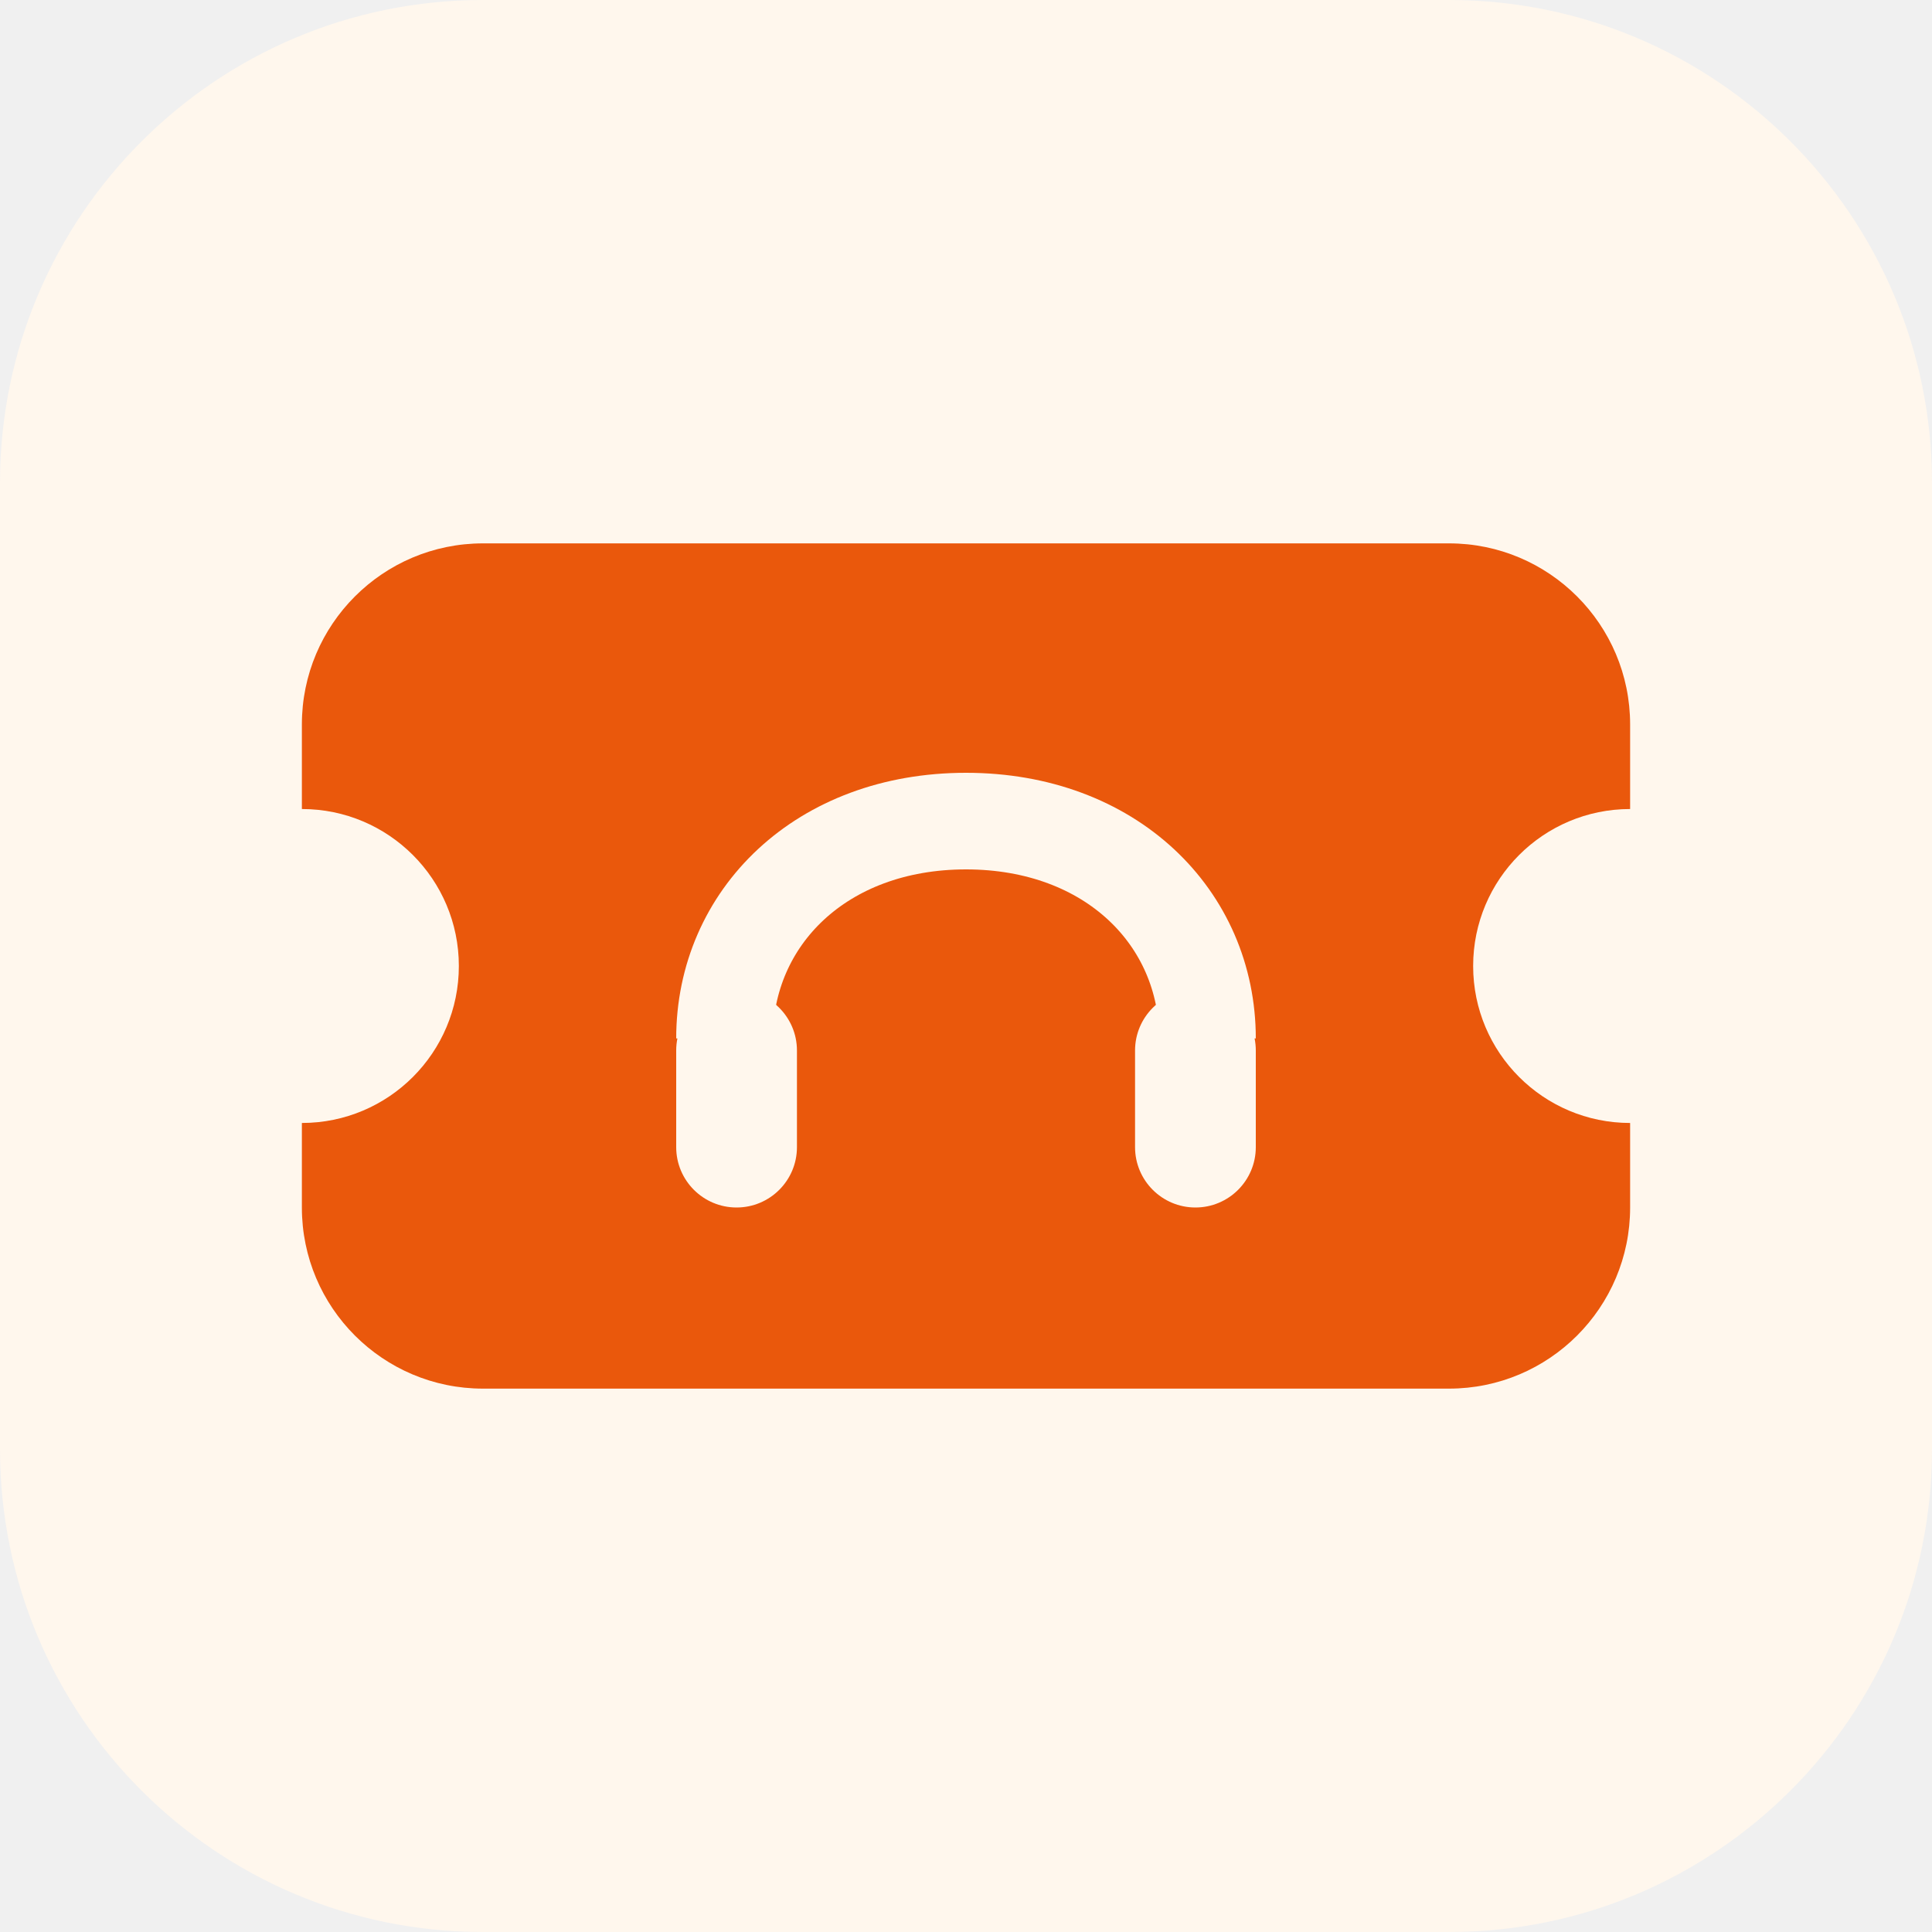
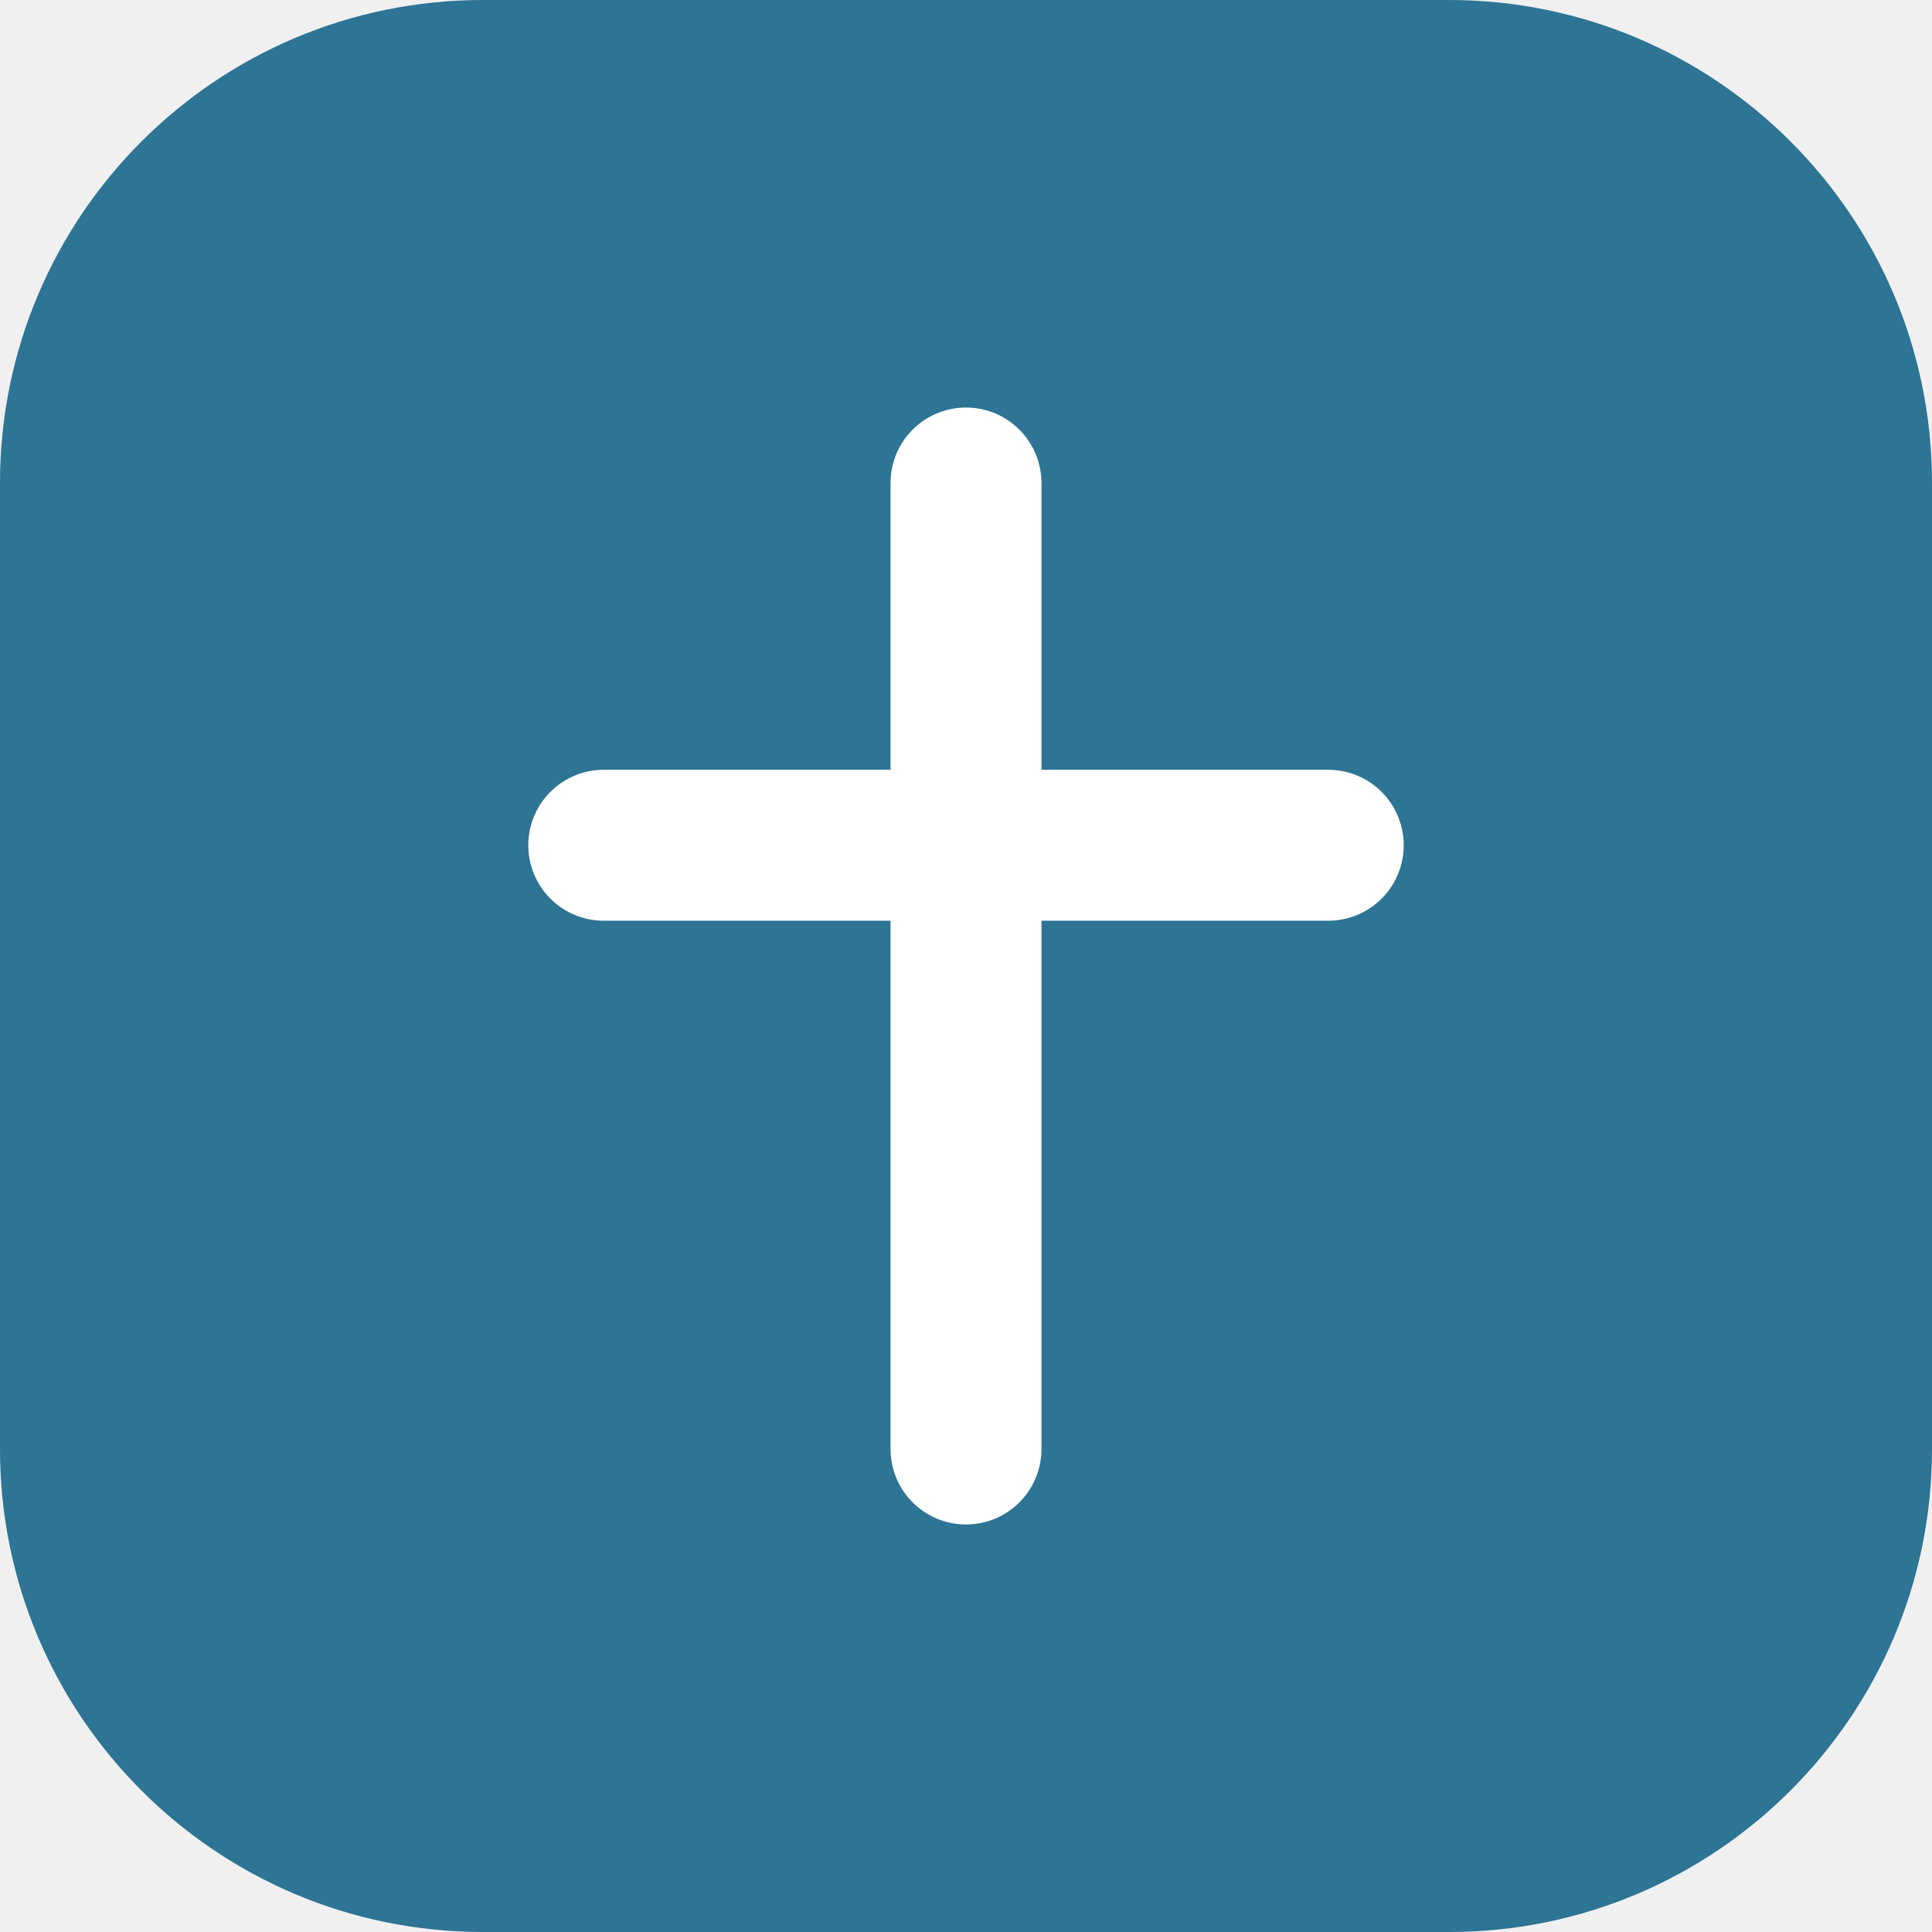
- <svg xmlns="http://www.w3.org/2000/svg" viewBox="0 0 32 32" role="img">
-   <rect width="32" height="32" rx="8" fill="#FFF7ED" />
-   <rect x="5" y="9" width="22" height="14" rx="3" fill="#EA580C" />
-   <circle cx="5" cy="16" r="2.6" fill="#FFF7ED" />
-   <circle cx="27" cy="16" r="2.6" fill="#FFF7ED" />
-   <path d="M12 17.2c0-2 1.6-3.6 4-3.6s4 1.6 4 3.6" stroke="#FFF7ED" fill="none" stroke-width="1.6" />
-   <rect x="11.2" y="16.4" width="2" height="3.6" rx="1" fill="#FFF7ED" />
-   <rect x="18.8" y="16.4" width="2" height="3.6" rx="1" fill="#FFF7ED" />
+ <svg xmlns="http://www.w3.org/2000/svg" viewBox="0 0 32 32" fill="none">
+   <rect width="32" height="32" rx="8" fill="#2D7495" />
+   <path d="M16 8v16M10 14h12" stroke="#fff" stroke-width="2.5" stroke-linecap="round" />
</svg>
